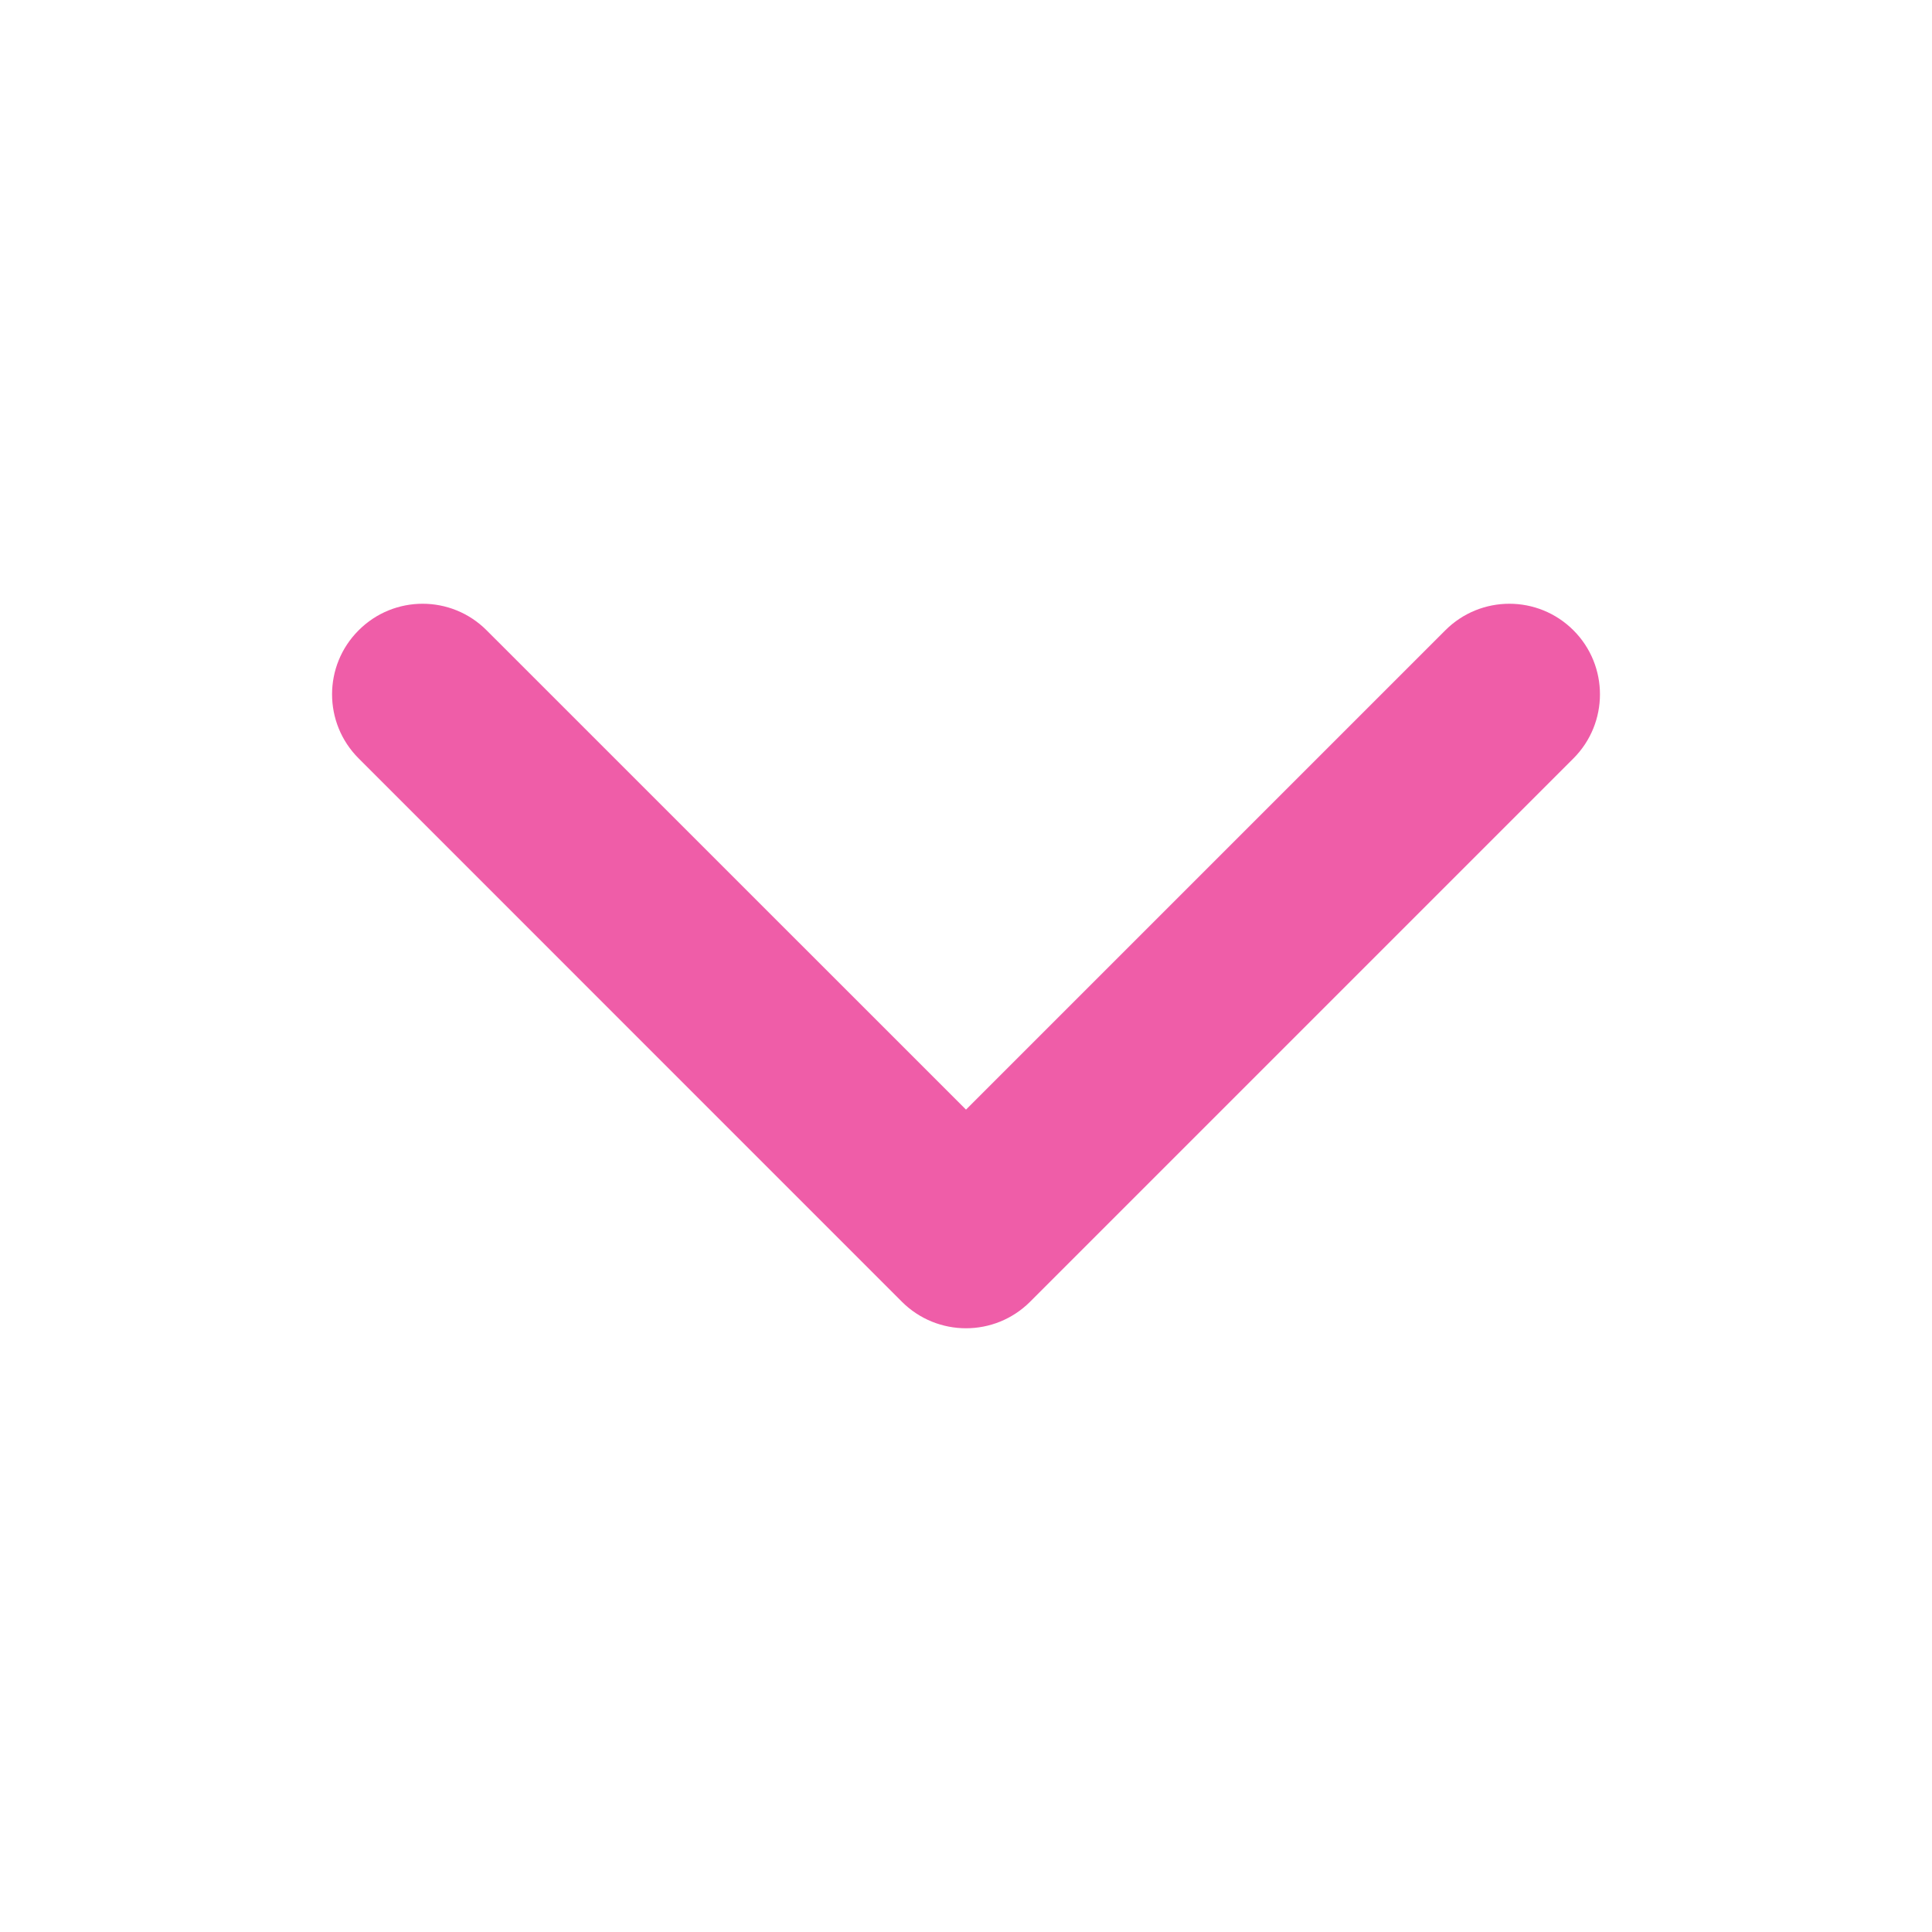
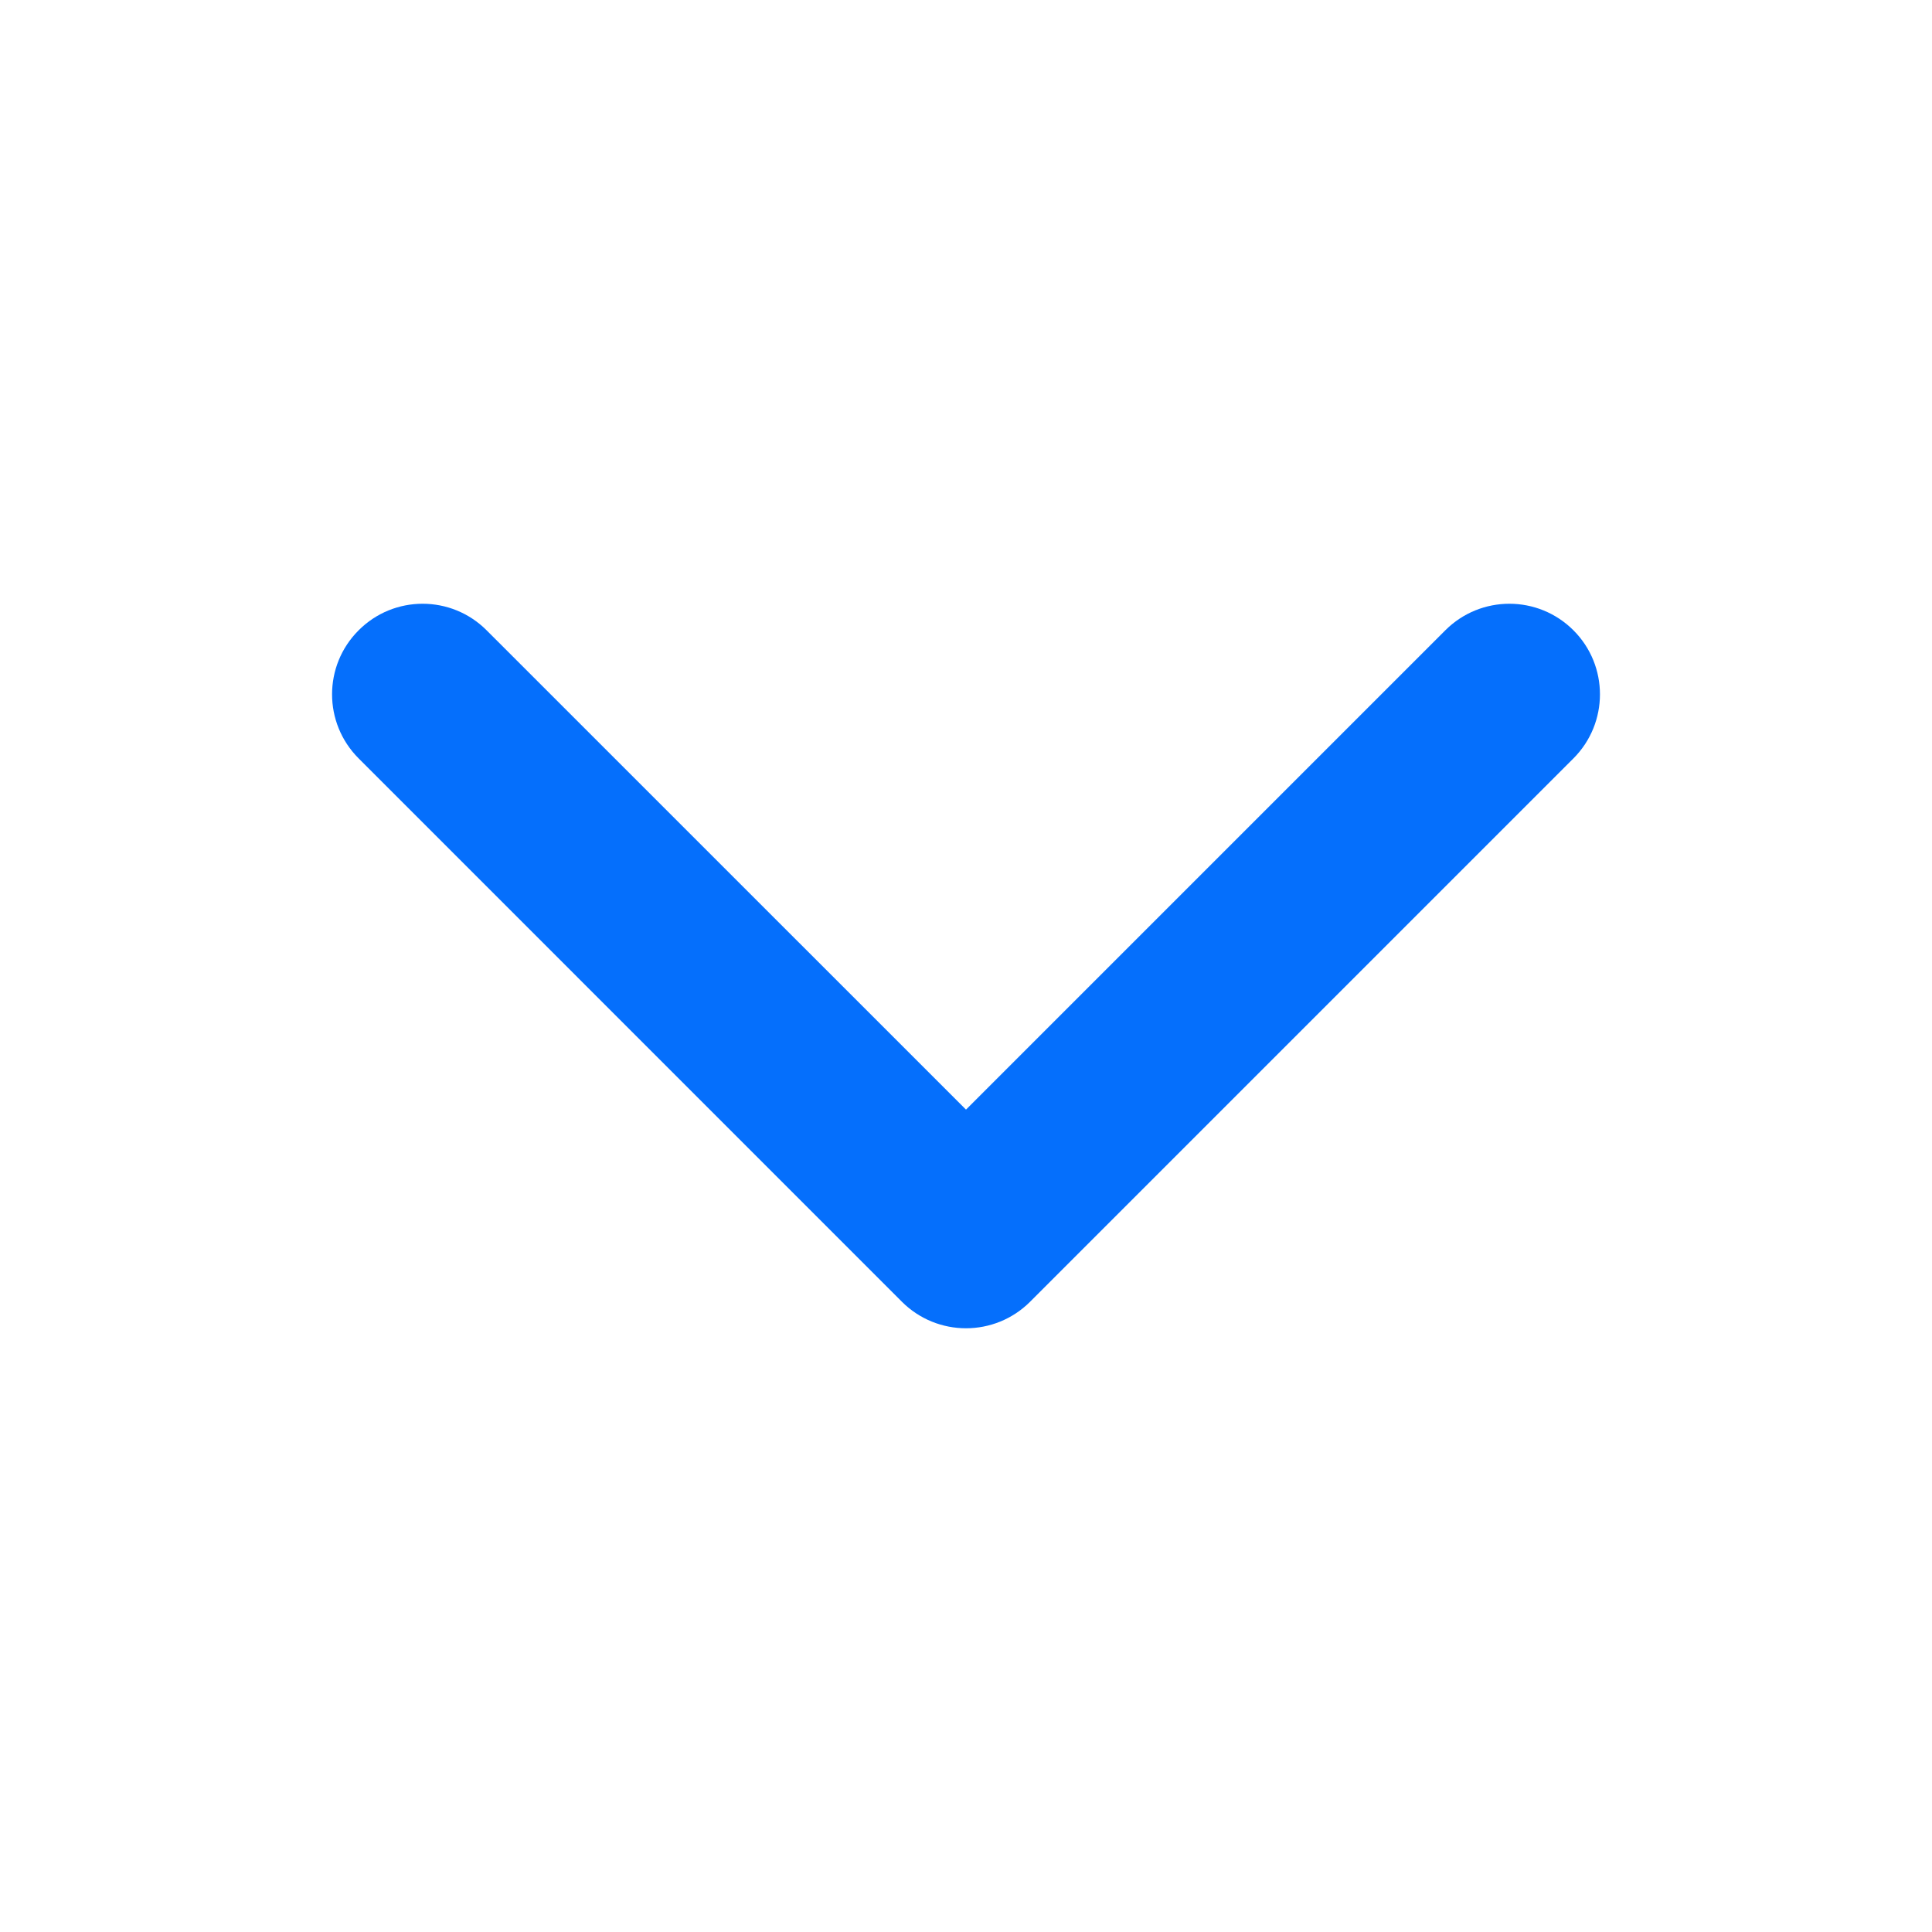
<svg xmlns="http://www.w3.org/2000/svg" width="24" height="24" viewBox="0 0 24 24" fill="none">
-   <g id="icon / ionicons / filled / chevron-down">
-     <path id="Vector (Stroke)" fill-rule="evenodd" clip-rule="evenodd" d="M4.455 7.83C4.894 7.39 5.606 7.39 6.045 7.83L12 13.784L17.954 7.83C18.394 7.39 19.106 7.39 19.546 7.83C19.985 8.269 19.985 8.981 19.546 9.421L12.796 16.171C12.356 16.61 11.644 16.61 11.204 16.171L4.455 9.421C4.015 8.981 4.015 8.269 4.455 7.83Z" fill="#EF5DA8" />
-   </g>
+   <path fill-rule="evenodd" clip-rule="evenodd" d="M4.455 7.83C4.894 7.39 5.606 7.39 6.045 7.83L12 13.784L17.954 7.83C18.394 7.39 19.106 7.39 19.546 7.83C19.985 8.269 19.985 8.981 19.546 9.421L12.796 16.171C12.356 16.61 11.644 16.61 11.204 16.171L4.455 9.421C4.015 8.981 4.015 8.269 4.455 7.83Z" fill="#056FFC" />
</svg>
